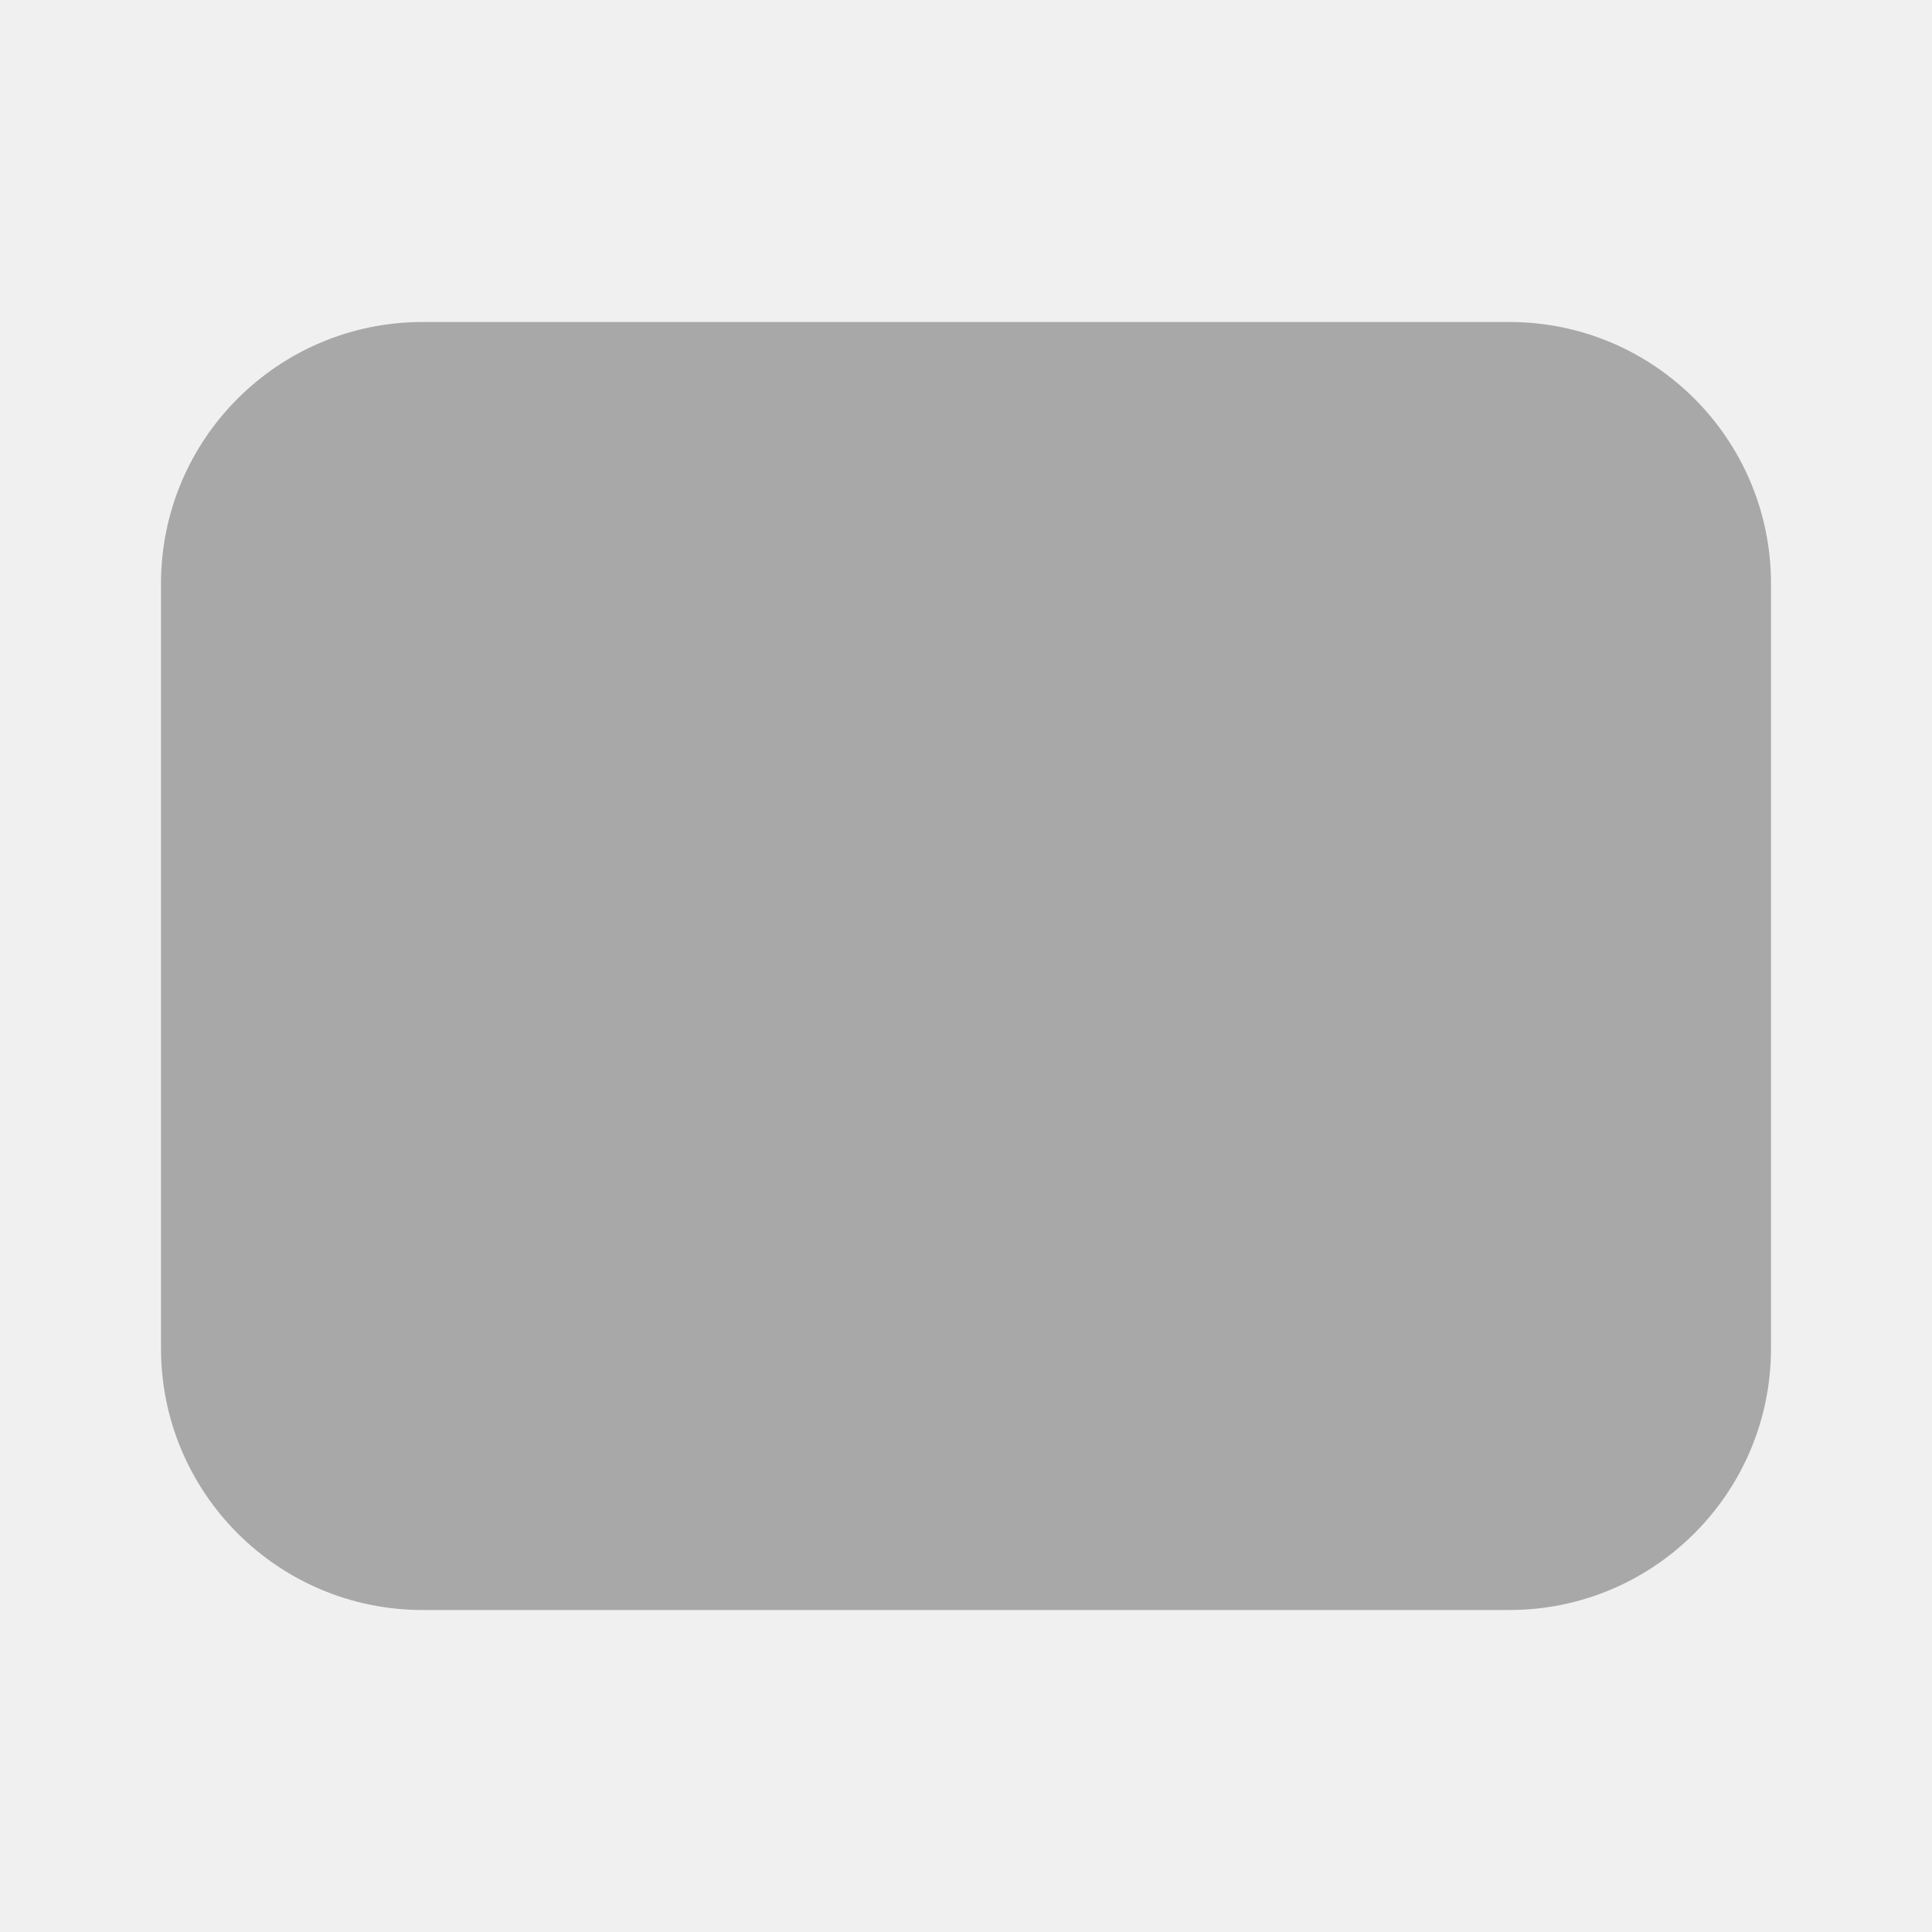
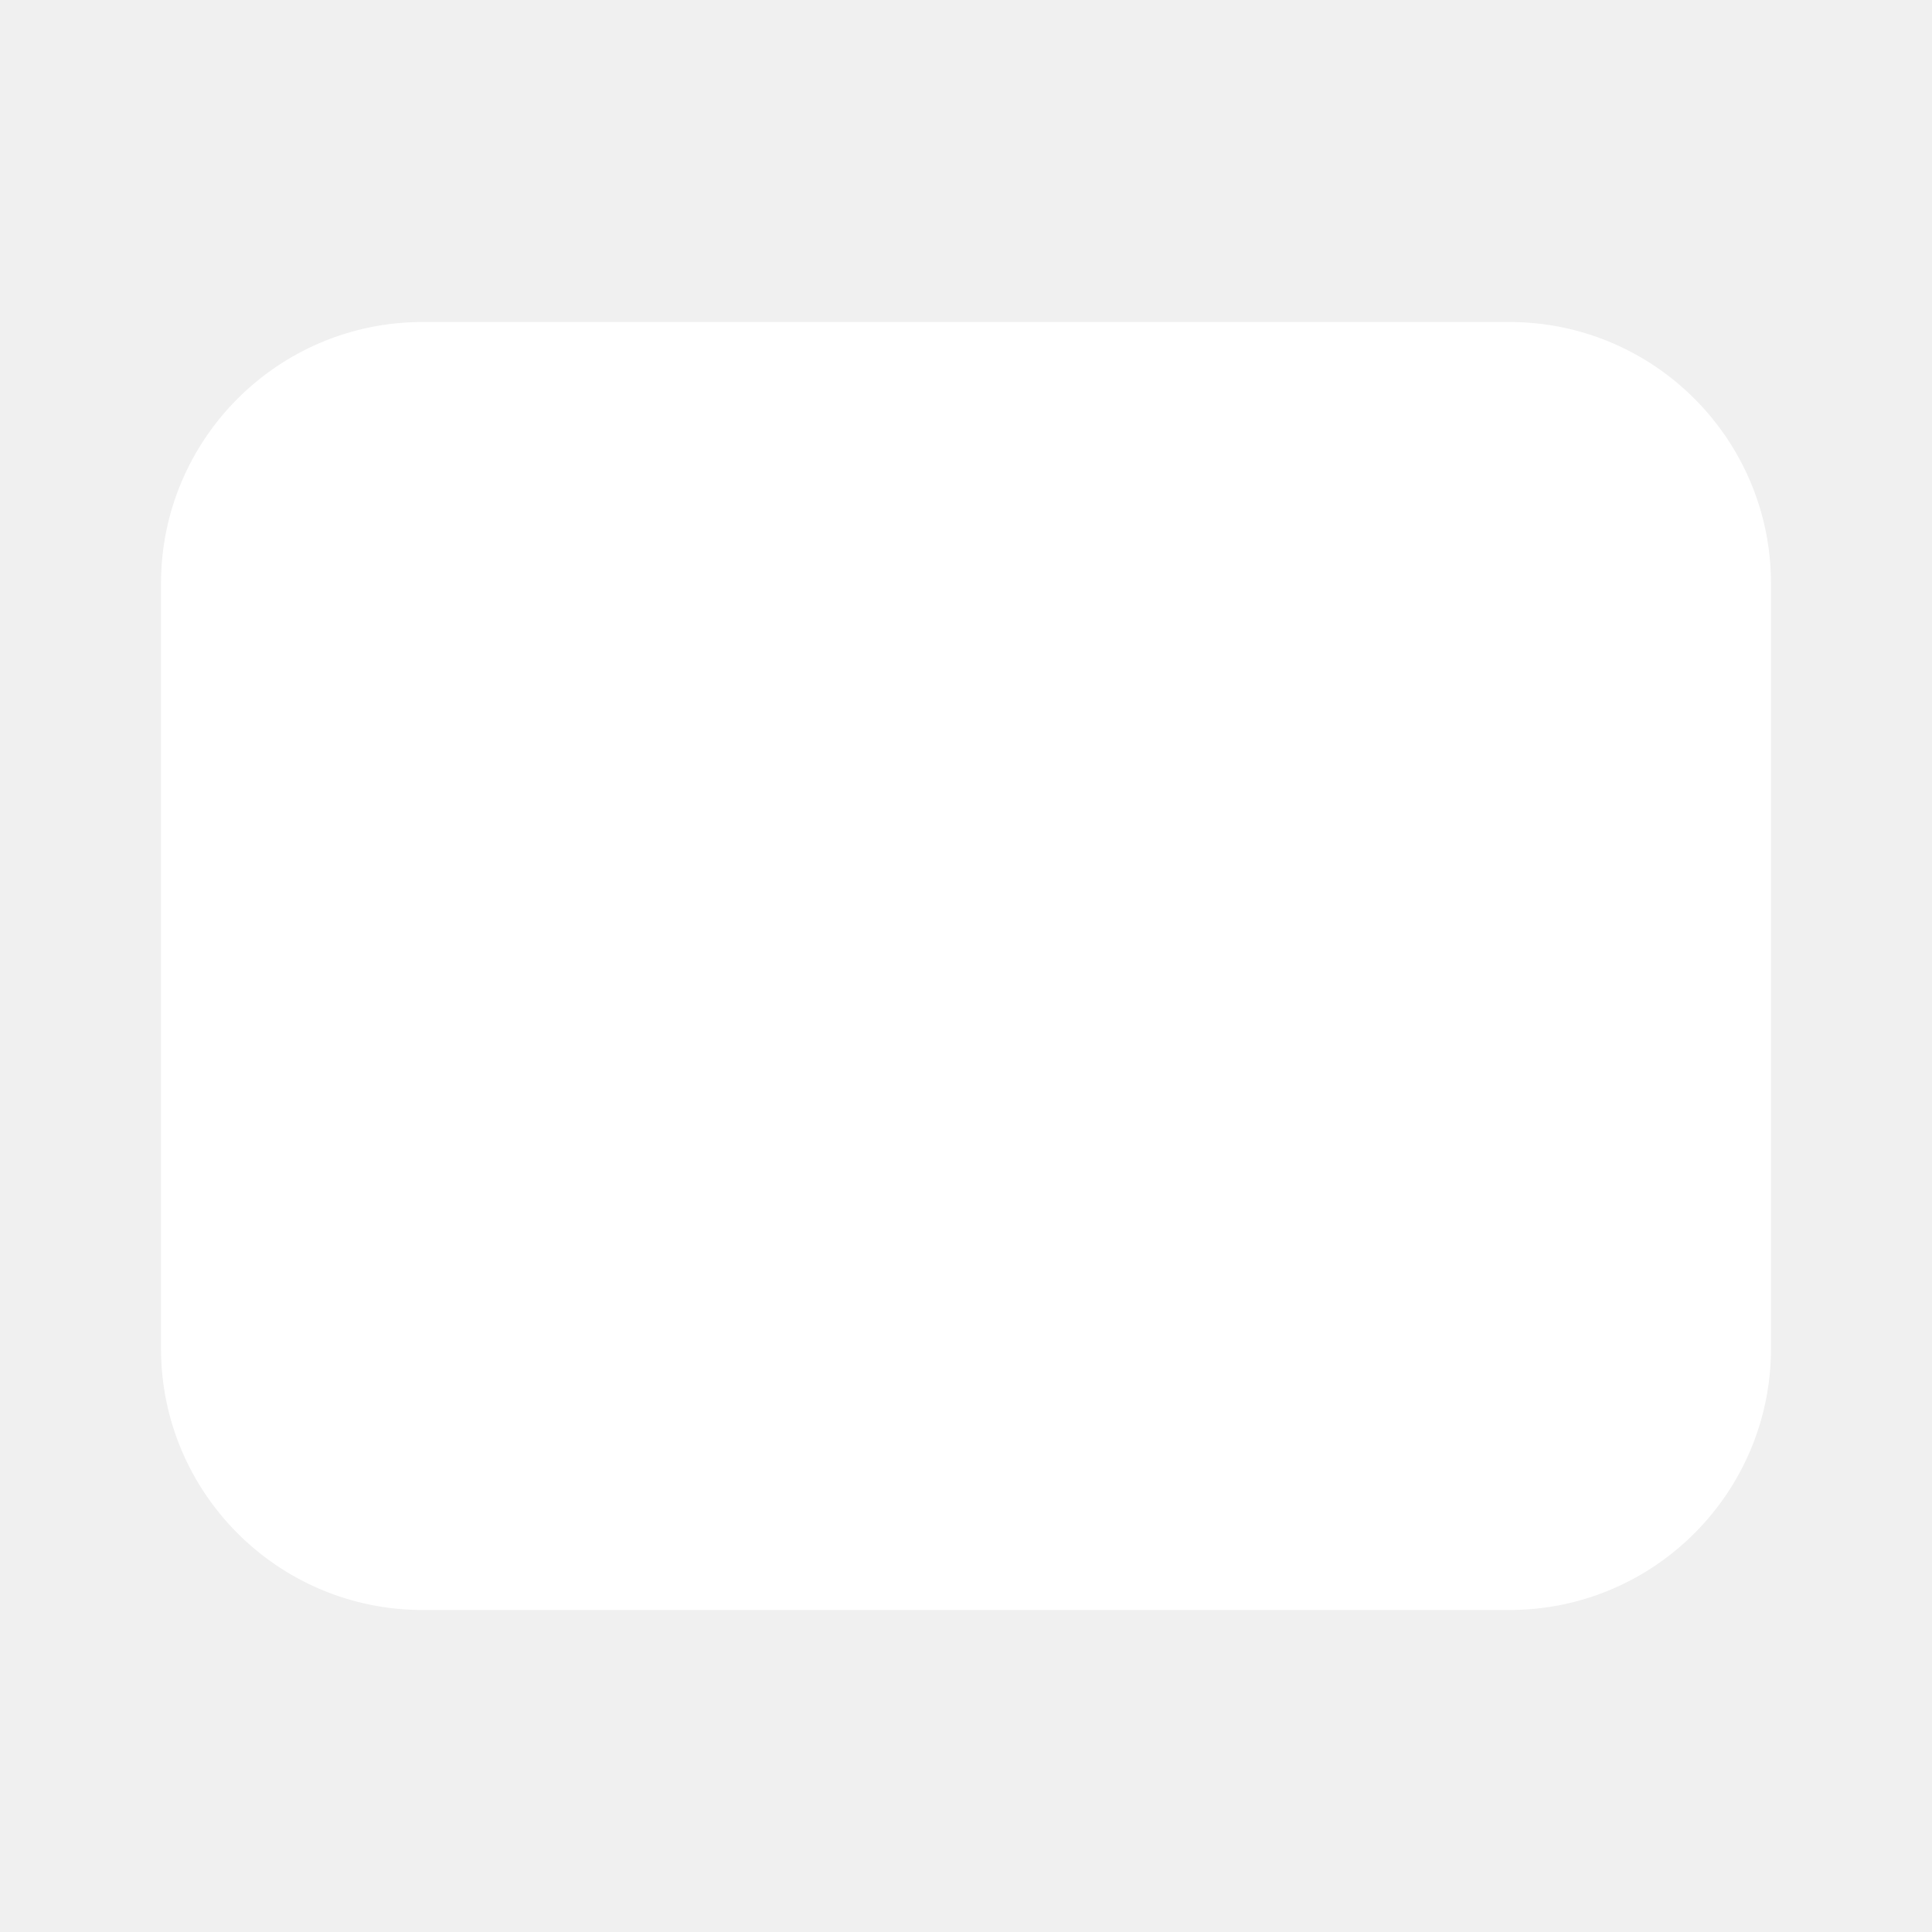
- <svg xmlns="http://www.w3.org/2000/svg" width="24" height="24" fill="#a8a8a8" viewBox="0 0 24 24">
-   <path d="M5.25 4A3.25 3.25 0 0 0 2 7.25v9.5A3.25 3.25 0 0 0 5.25 20h13.5A3.25 3.25 0 0 0 22 16.75v-9.5A3.25 3.25 0 0 0 18.75 4H5.25Z" fill="#a8a8a8" />
+ <svg xmlns="http://www.w3.org/2000/svg" width="28" height="28" fill="#ffffff" viewBox="0 0 24 24">
+   <path d="M5.25 4A3.25 3.25 0 0 0 2 7.25v9.5A3.25 3.25 0 0 0 5.25 20h13.5A3.25 3.25 0 0 0 22 16.75v-9.5A3.25 3.25 0 0 0 18.75 4H5.25Z" fill="#ffffff" />
</svg>
